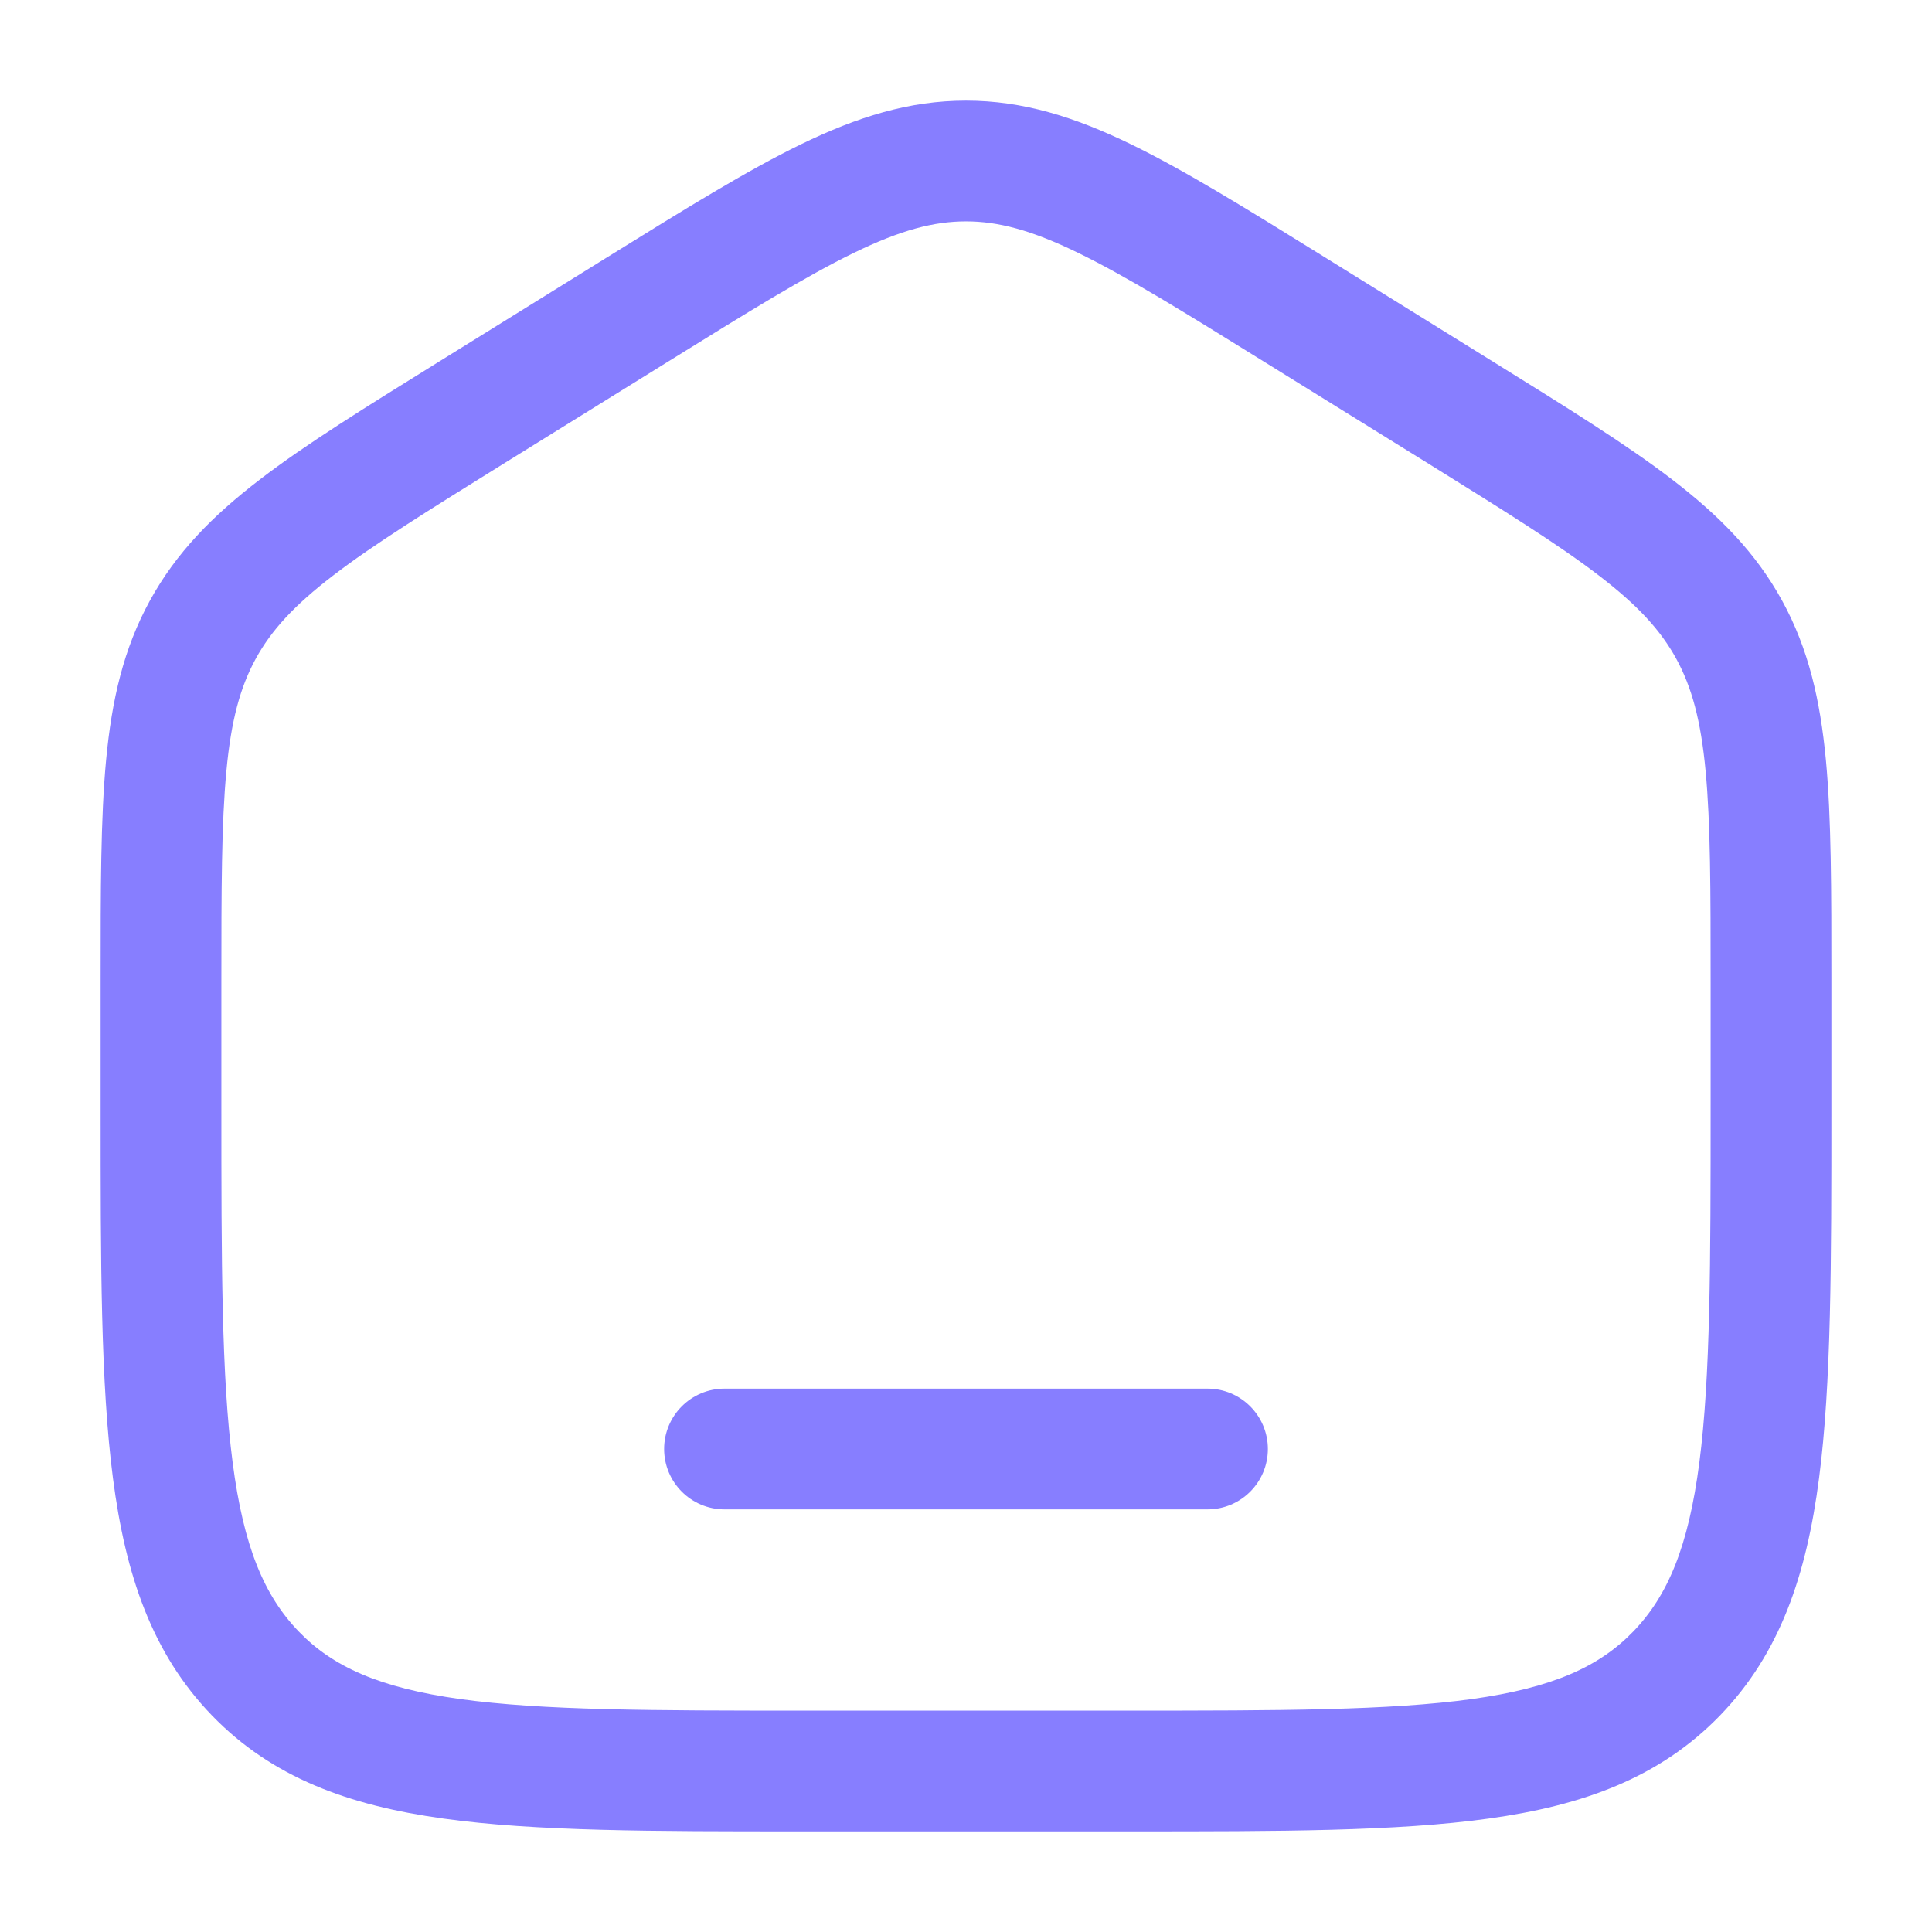
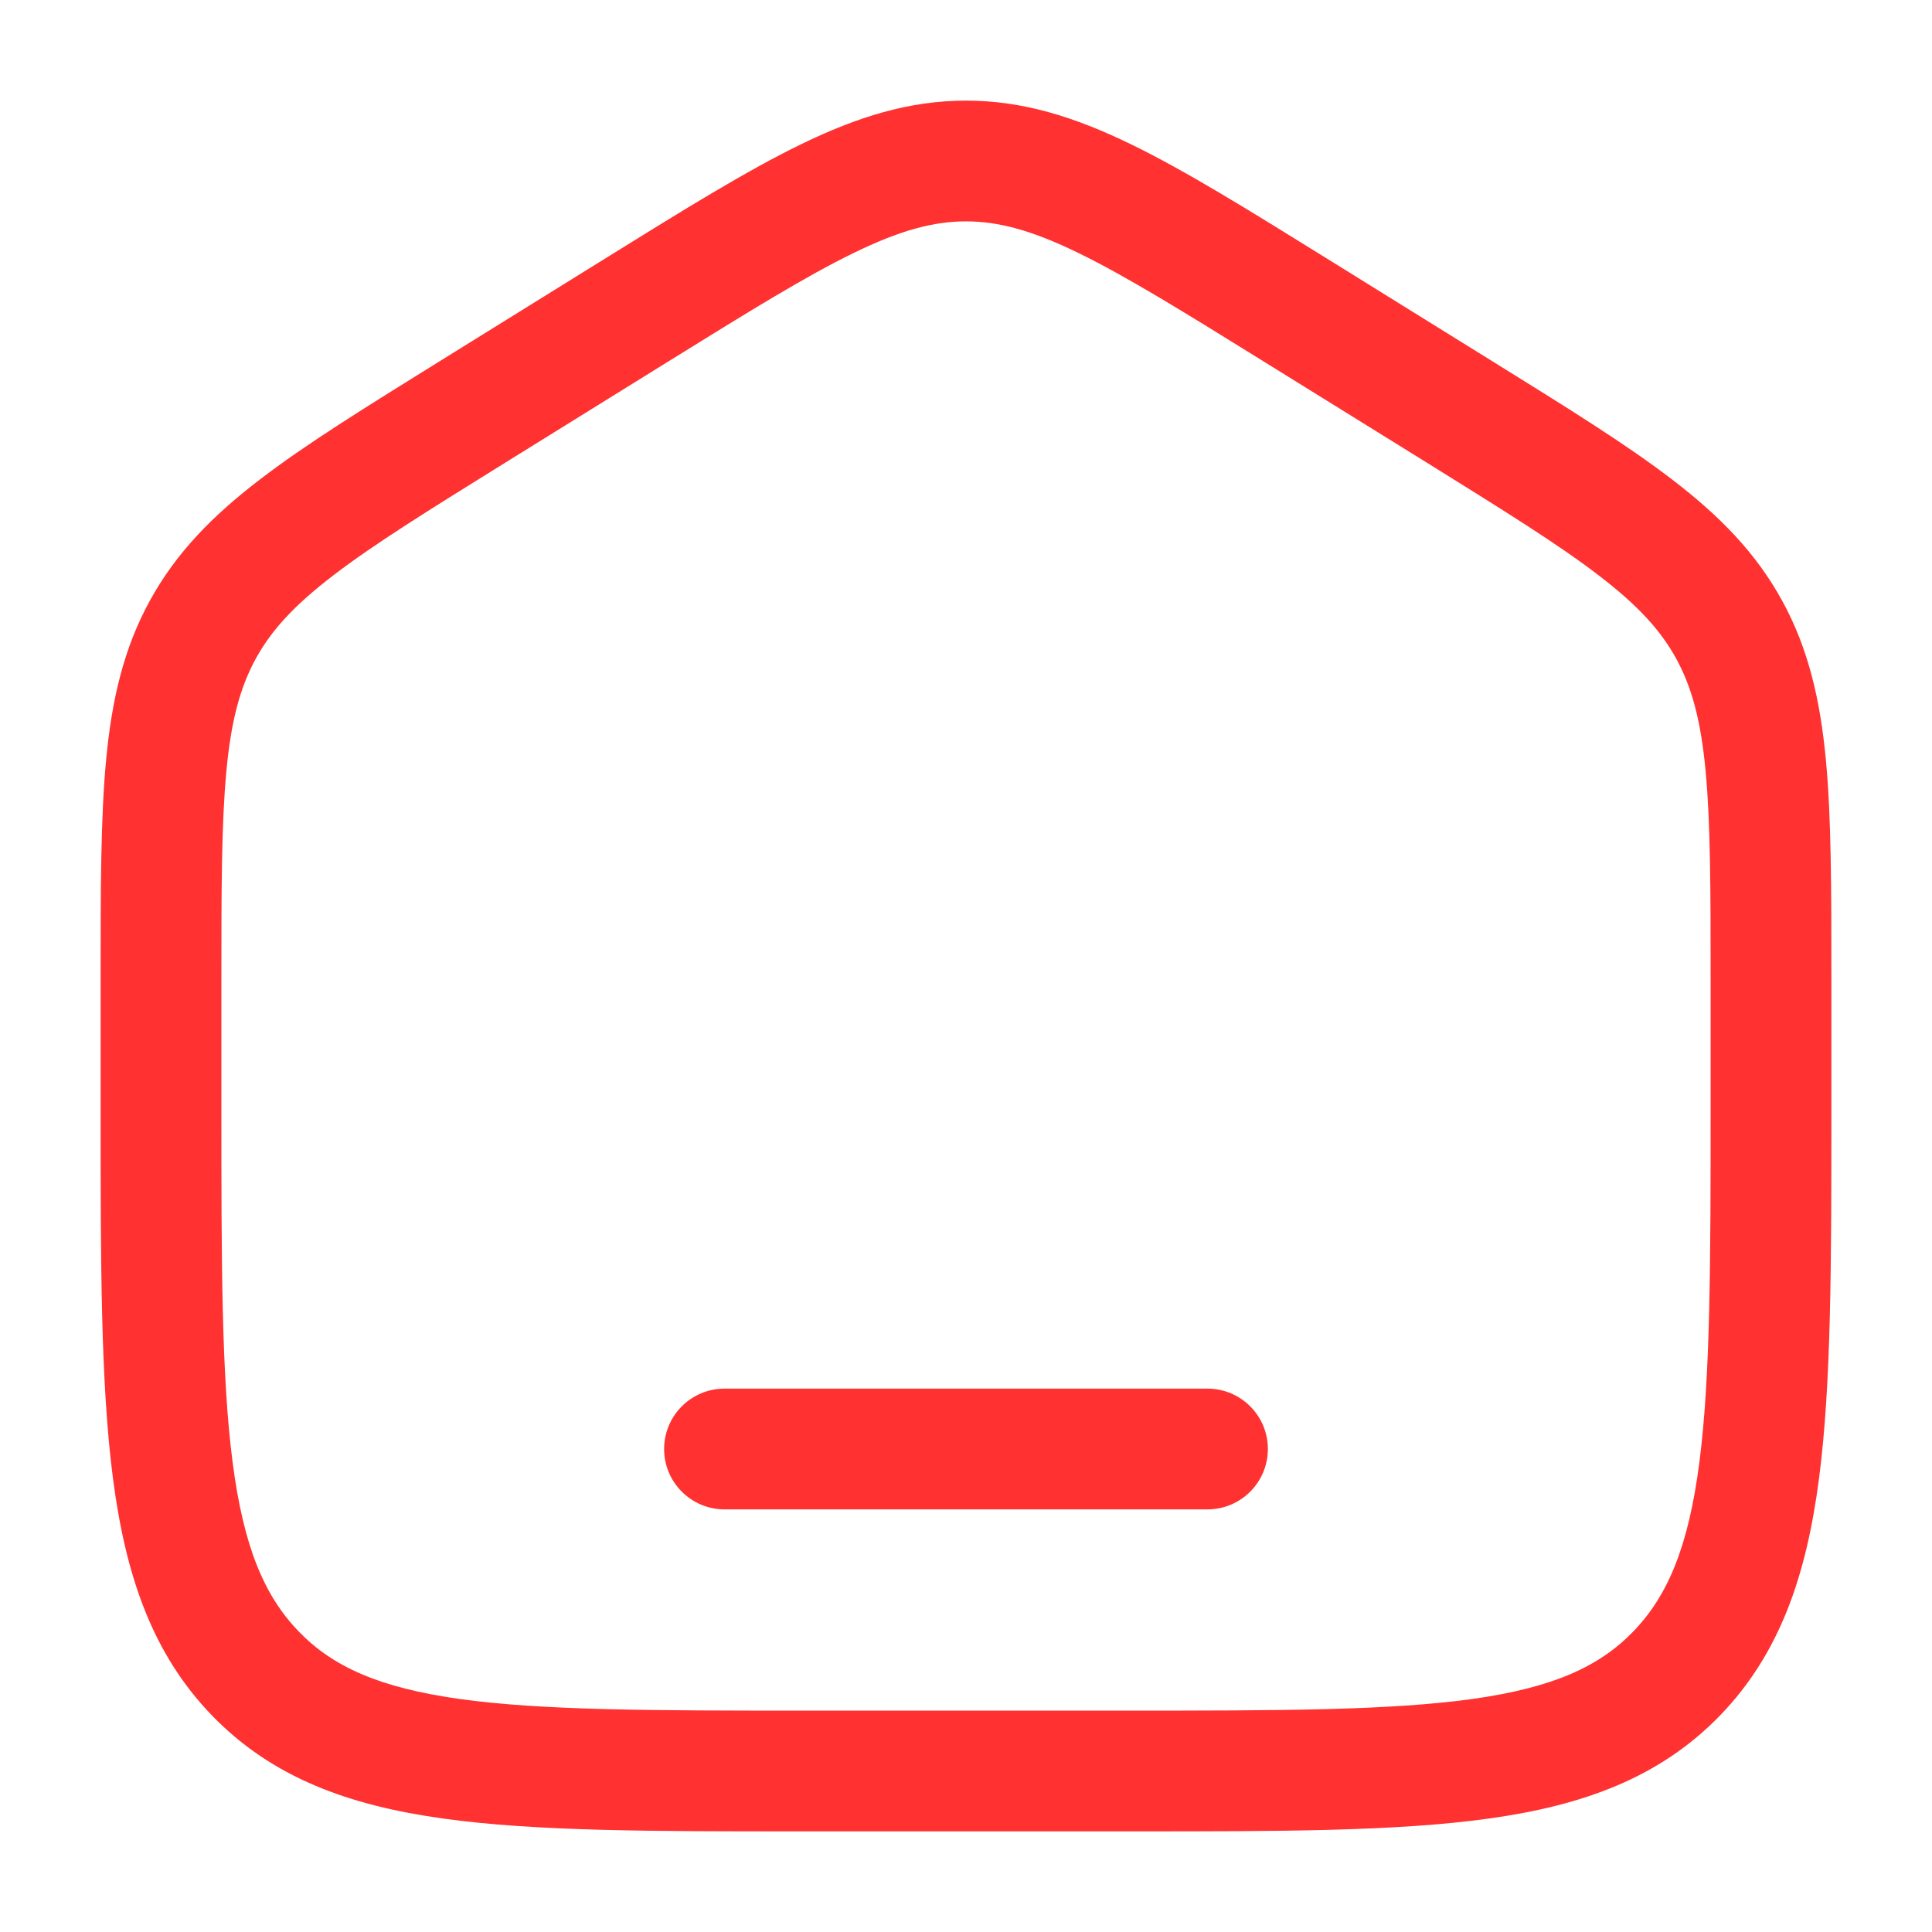
<svg xmlns="http://www.w3.org/2000/svg" width="24" height="24" viewBox="0 0 24 24" fill="none">
-   <path d="M9 17.25C8.586 17.25 8.25 17.586 8.25 18C8.25 18.414 8.586 18.75 9 18.75H15C15.414 18.75 15.75 18.414 15.75 18C15.75 17.586 15.414 17.25 15 17.25H9Z" fill="#877EFF" />
-   <path fill-rule="evenodd" clip-rule="evenodd" d="M12 1.25C11.292 1.25 10.649 1.453 9.951 1.792C9.276 2.12 8.496 2.604 7.523 3.208L5.456 4.491C4.535 5.063 3.797 5.52 3.229 5.956C2.64 6.407 2.188 6.866 1.861 7.463C1.535 8.058 1.389 8.692 1.318 9.441C1.25 10.166 1.25 11.054 1.25 12.167V13.78C1.25 15.684 1.25 17.187 1.403 18.362C1.559 19.567 1.889 20.54 2.632 21.309C3.38 22.082 4.33 22.428 5.508 22.591C6.648 22.75 8.106 22.75 9.942 22.75H14.058C15.894 22.75 17.352 22.75 18.492 22.591C19.669 22.428 20.62 22.082 21.368 21.309C22.111 20.54 22.441 19.567 22.597 18.362C22.75 17.187 22.75 15.684 22.75 13.78V12.167C22.75 11.054 22.75 10.166 22.682 9.441C22.611 8.692 22.465 8.058 22.139 7.463C21.812 6.866 21.36 6.407 20.771 5.956C20.203 5.52 19.465 5.063 18.544 4.491L16.477 3.208C15.504 2.604 14.724 2.12 14.049 1.792C13.351 1.453 12.708 1.25 12 1.25ZM8.28 4.504C9.295 3.874 10.009 3.432 10.607 3.141C11.188 2.858 11.6 2.75 12 2.75C12.4 2.75 12.812 2.858 13.393 3.141C13.991 3.432 14.705 3.874 15.72 4.504L17.721 5.745C18.681 6.342 19.356 6.761 19.859 7.147C20.349 7.522 20.63 7.831 20.823 8.183C21.016 8.536 21.129 8.949 21.188 9.581C21.249 10.229 21.25 11.046 21.25 12.204V13.725C21.25 15.696 21.248 17.101 21.11 18.168C20.974 19.216 20.717 19.824 20.289 20.267C19.865 20.706 19.287 20.966 18.286 21.106C17.26 21.248 15.908 21.25 14 21.25H10C8.092 21.25 6.74 21.248 5.714 21.106C4.713 20.966 4.135 20.706 3.711 20.267C3.283 19.824 3.026 19.216 2.89 18.168C2.751 17.101 2.75 15.696 2.75 13.725V12.204C2.75 11.046 2.751 10.229 2.812 9.581C2.871 8.949 2.984 8.536 3.177 8.183C3.37 7.831 3.651 7.522 4.141 7.147C4.644 6.761 5.319 6.342 6.28 5.745L8.28 4.504Z" fill="#877EFF" />
+   <path d="M9 17.25C8.586 17.25 8.25 17.586 8.25 18C8.25 18.414 8.586 18.75 9 18.75H15C15.414 18.75 15.75 18.414 15.75 18C15.75 17.586 15.414 17.25 15 17.25H9Z" fill="#ff3131" />
+   <path fill-rule="evenodd" clip-rule="evenodd" d="M12 1.25C11.292 1.25 10.649 1.453 9.951 1.792C9.276 2.12 8.496 2.604 7.523 3.208L5.456 4.491C4.535 5.063 3.797 5.52 3.229 5.956C2.64 6.407 2.188 6.866 1.861 7.463C1.535 8.058 1.389 8.692 1.318 9.441C1.25 10.166 1.25 11.054 1.25 12.167V13.78C1.25 15.684 1.25 17.187 1.403 18.362C1.559 19.567 1.889 20.54 2.632 21.309C3.38 22.082 4.33 22.428 5.508 22.591C6.648 22.75 8.106 22.75 9.942 22.75H14.058C15.894 22.75 17.352 22.75 18.492 22.591C19.669 22.428 20.62 22.082 21.368 21.309C22.111 20.54 22.441 19.567 22.597 18.362C22.75 17.187 22.75 15.684 22.75 13.78V12.167C22.75 11.054 22.75 10.166 22.682 9.441C22.611 8.692 22.465 8.058 22.139 7.463C21.812 6.866 21.36 6.407 20.771 5.956C20.203 5.52 19.465 5.063 18.544 4.491L16.477 3.208C15.504 2.604 14.724 2.12 14.049 1.792C13.351 1.453 12.708 1.25 12 1.25ZM8.28 4.504C9.295 3.874 10.009 3.432 10.607 3.141C11.188 2.858 11.6 2.75 12 2.75C12.4 2.75 12.812 2.858 13.393 3.141C13.991 3.432 14.705 3.874 15.72 4.504L17.721 5.745C18.681 6.342 19.356 6.761 19.859 7.147C20.349 7.522 20.63 7.831 20.823 8.183C21.016 8.536 21.129 8.949 21.188 9.581C21.249 10.229 21.25 11.046 21.25 12.204V13.725C21.25 15.696 21.248 17.101 21.11 18.168C20.974 19.216 20.717 19.824 20.289 20.267C19.865 20.706 19.287 20.966 18.286 21.106C17.26 21.248 15.908 21.25 14 21.25H10C8.092 21.25 6.74 21.248 5.714 21.106C4.713 20.966 4.135 20.706 3.711 20.267C3.283 19.824 3.026 19.216 2.89 18.168C2.751 17.101 2.75 15.696 2.75 13.725V12.204C2.75 11.046 2.751 10.229 2.812 9.581C2.871 8.949 2.984 8.536 3.177 8.183C3.37 7.831 3.651 7.522 4.141 7.147C4.644 6.761 5.319 6.342 6.28 5.745L8.28 4.504Z" fill="#ff3131" />
</svg>
